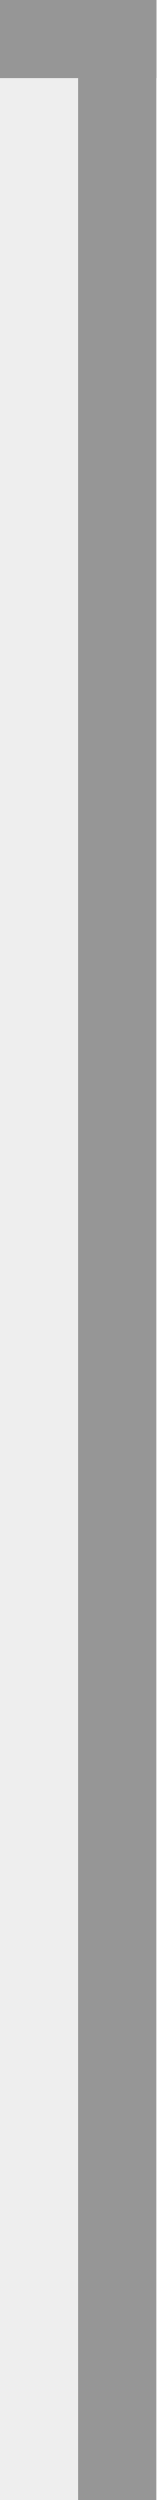
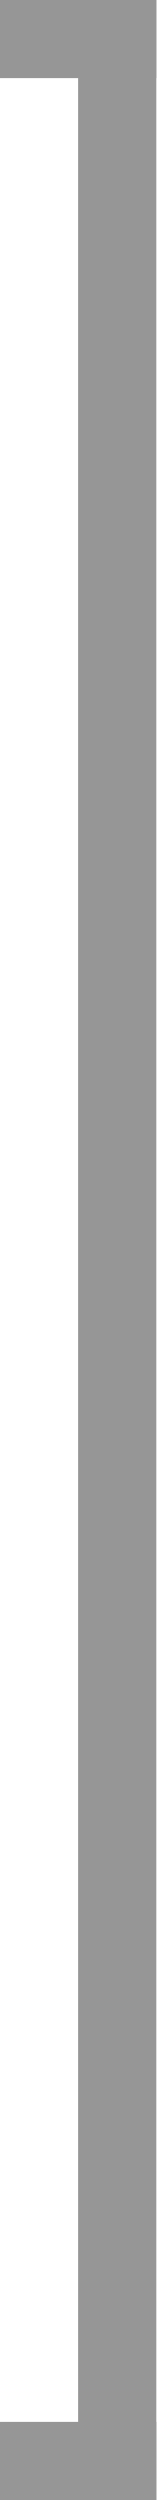
<svg xmlns="http://www.w3.org/2000/svg" width="2" height="32" viewBox="0 0 2 32" version="1.1" id="svg6">
  <defs id="defs10" />
-   <rect width="2" height="32" id="rect2" style="fill:#eeeeee;fill-opacity:1" fill="#E0E0E0" />
+   <rect width="2" height="32" id="rect2" style="fill:#ffffff;fill-opacity:1" fill="#E0E0E0" />
  <rect width="2" height="1" id="rect4" x="0" y="0" style="fill:#969696;fill-opacity:1;stroke-width:1" />
  <rect width="1" height="32" id="rect4-8" x="1" y="0" style="fill:#969696;fill-opacity:1;stroke-width:4" />
+   <rect width="2" height="1" id="rect4-3" x="-2.9802322e-08" y="31" style="fill:#969696;fill-opacity:1;stroke-width:1" />
</svg>
